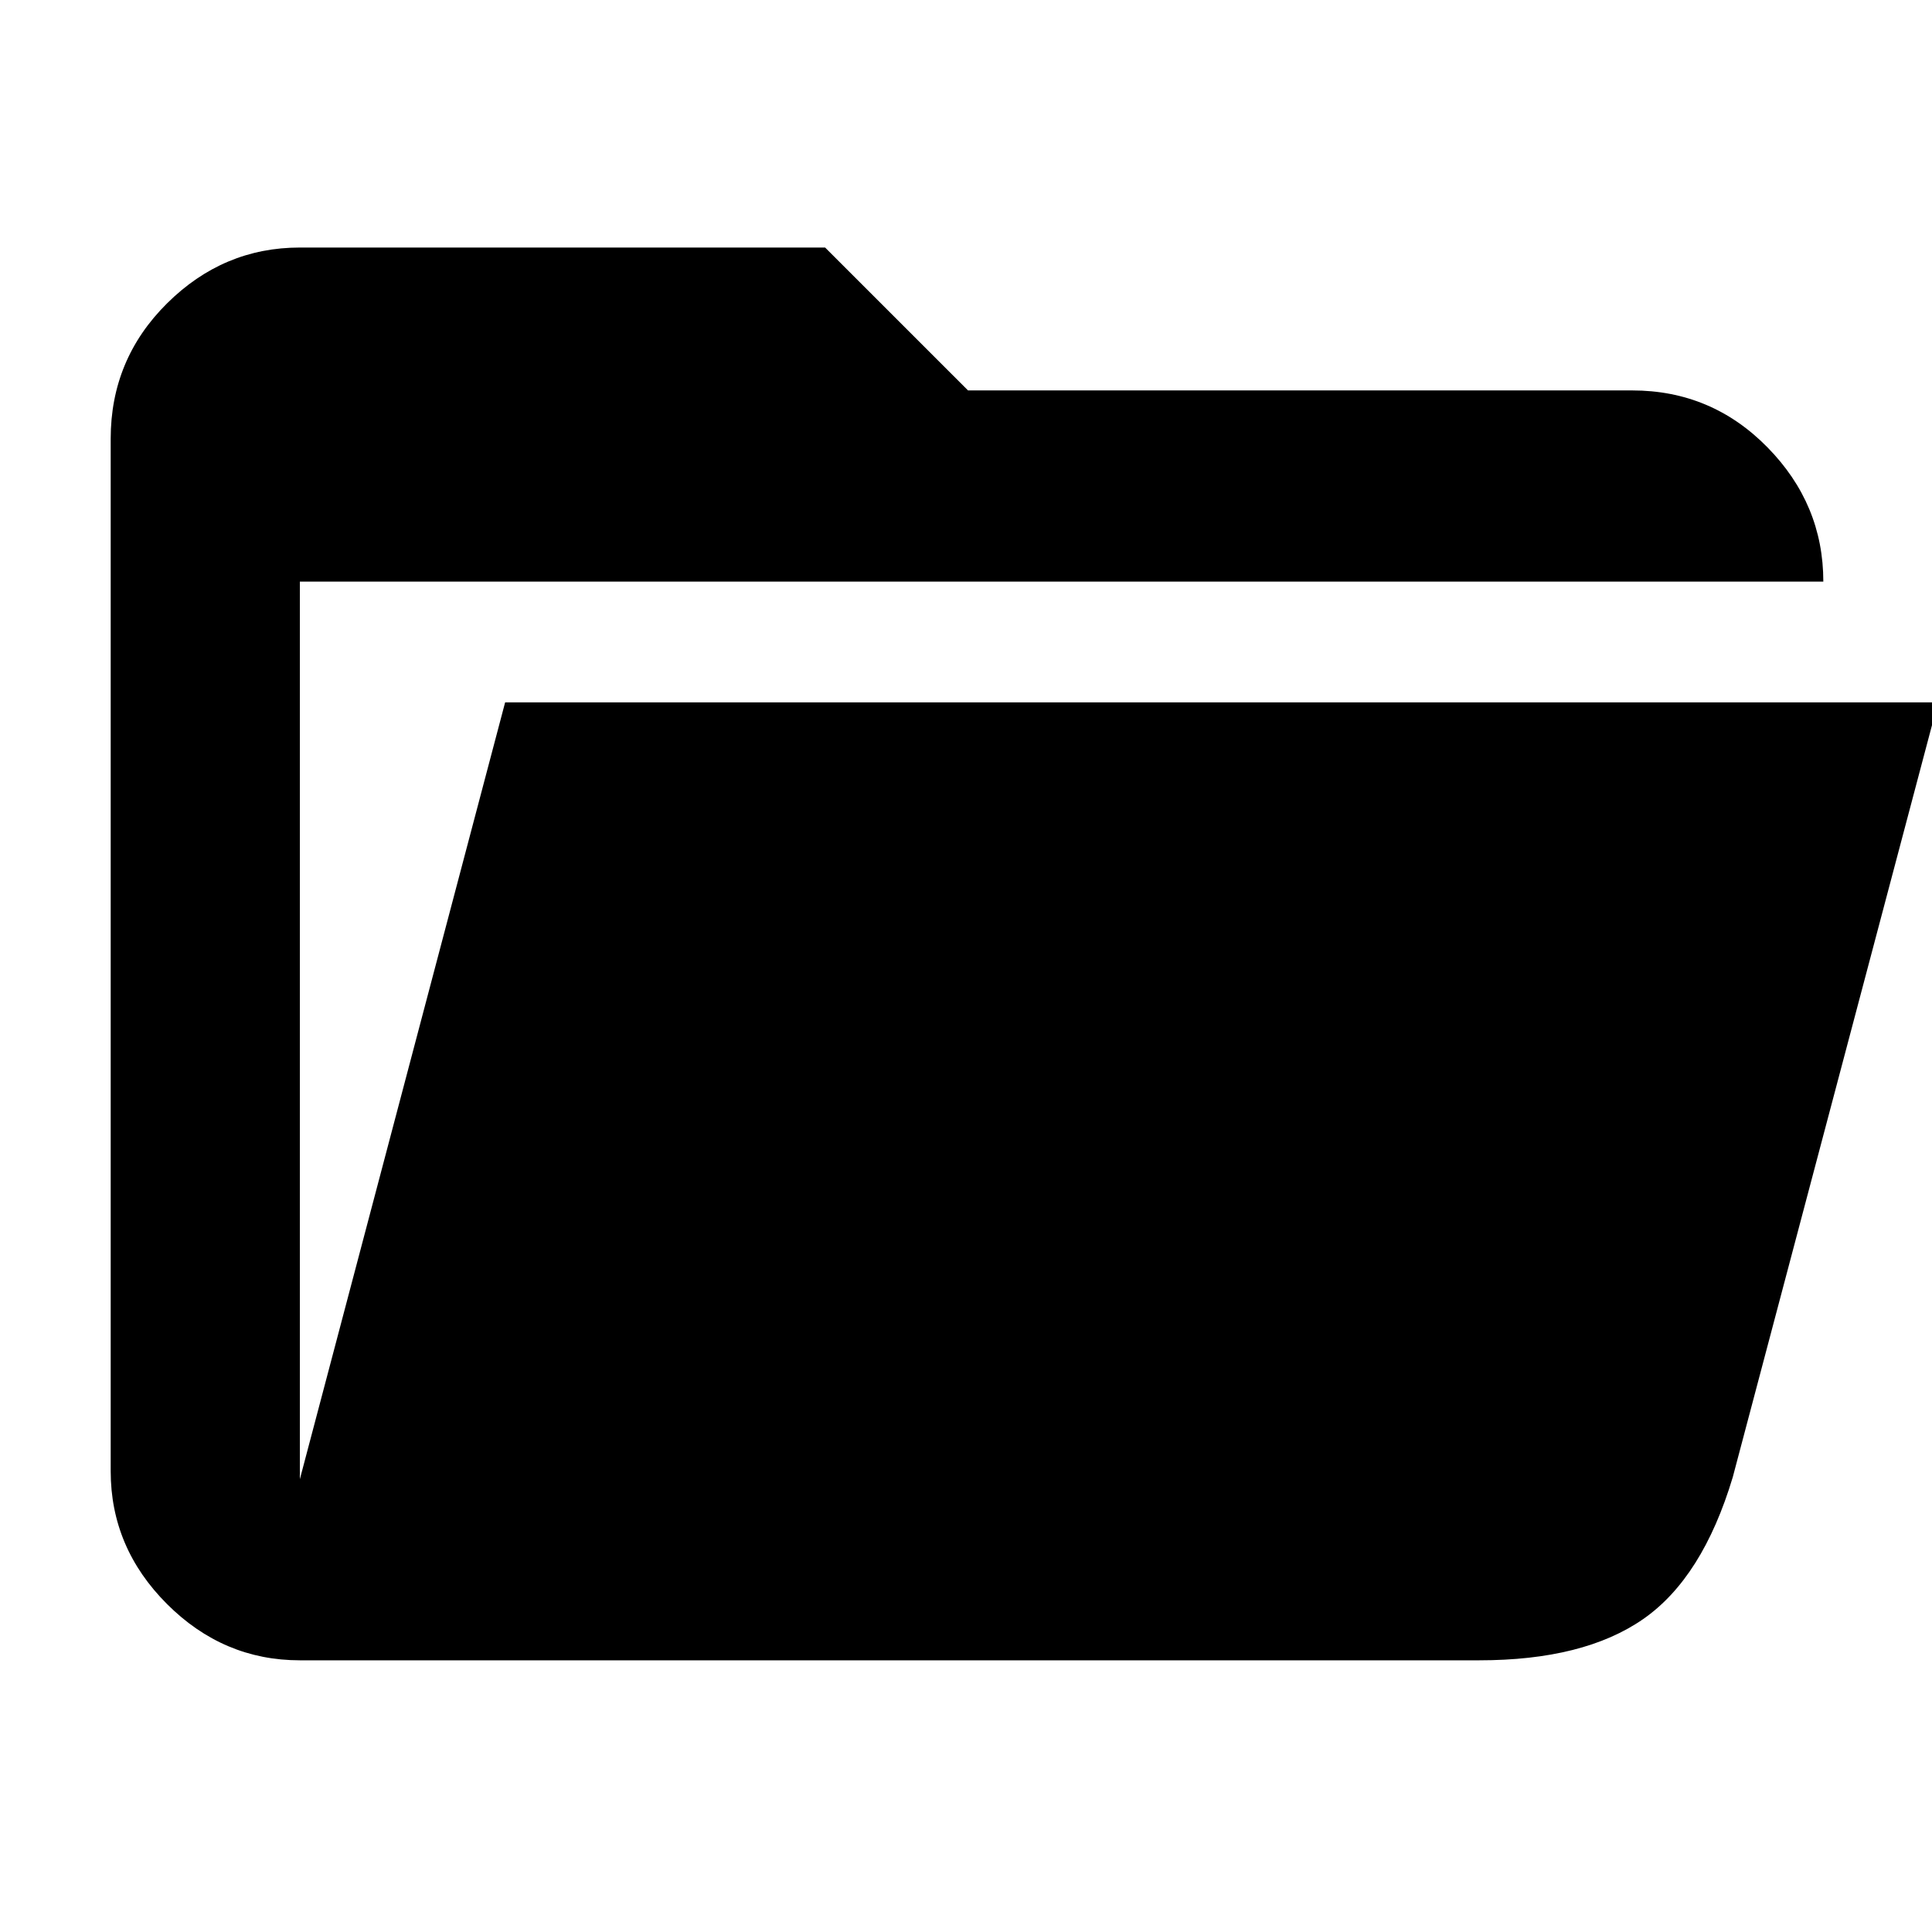
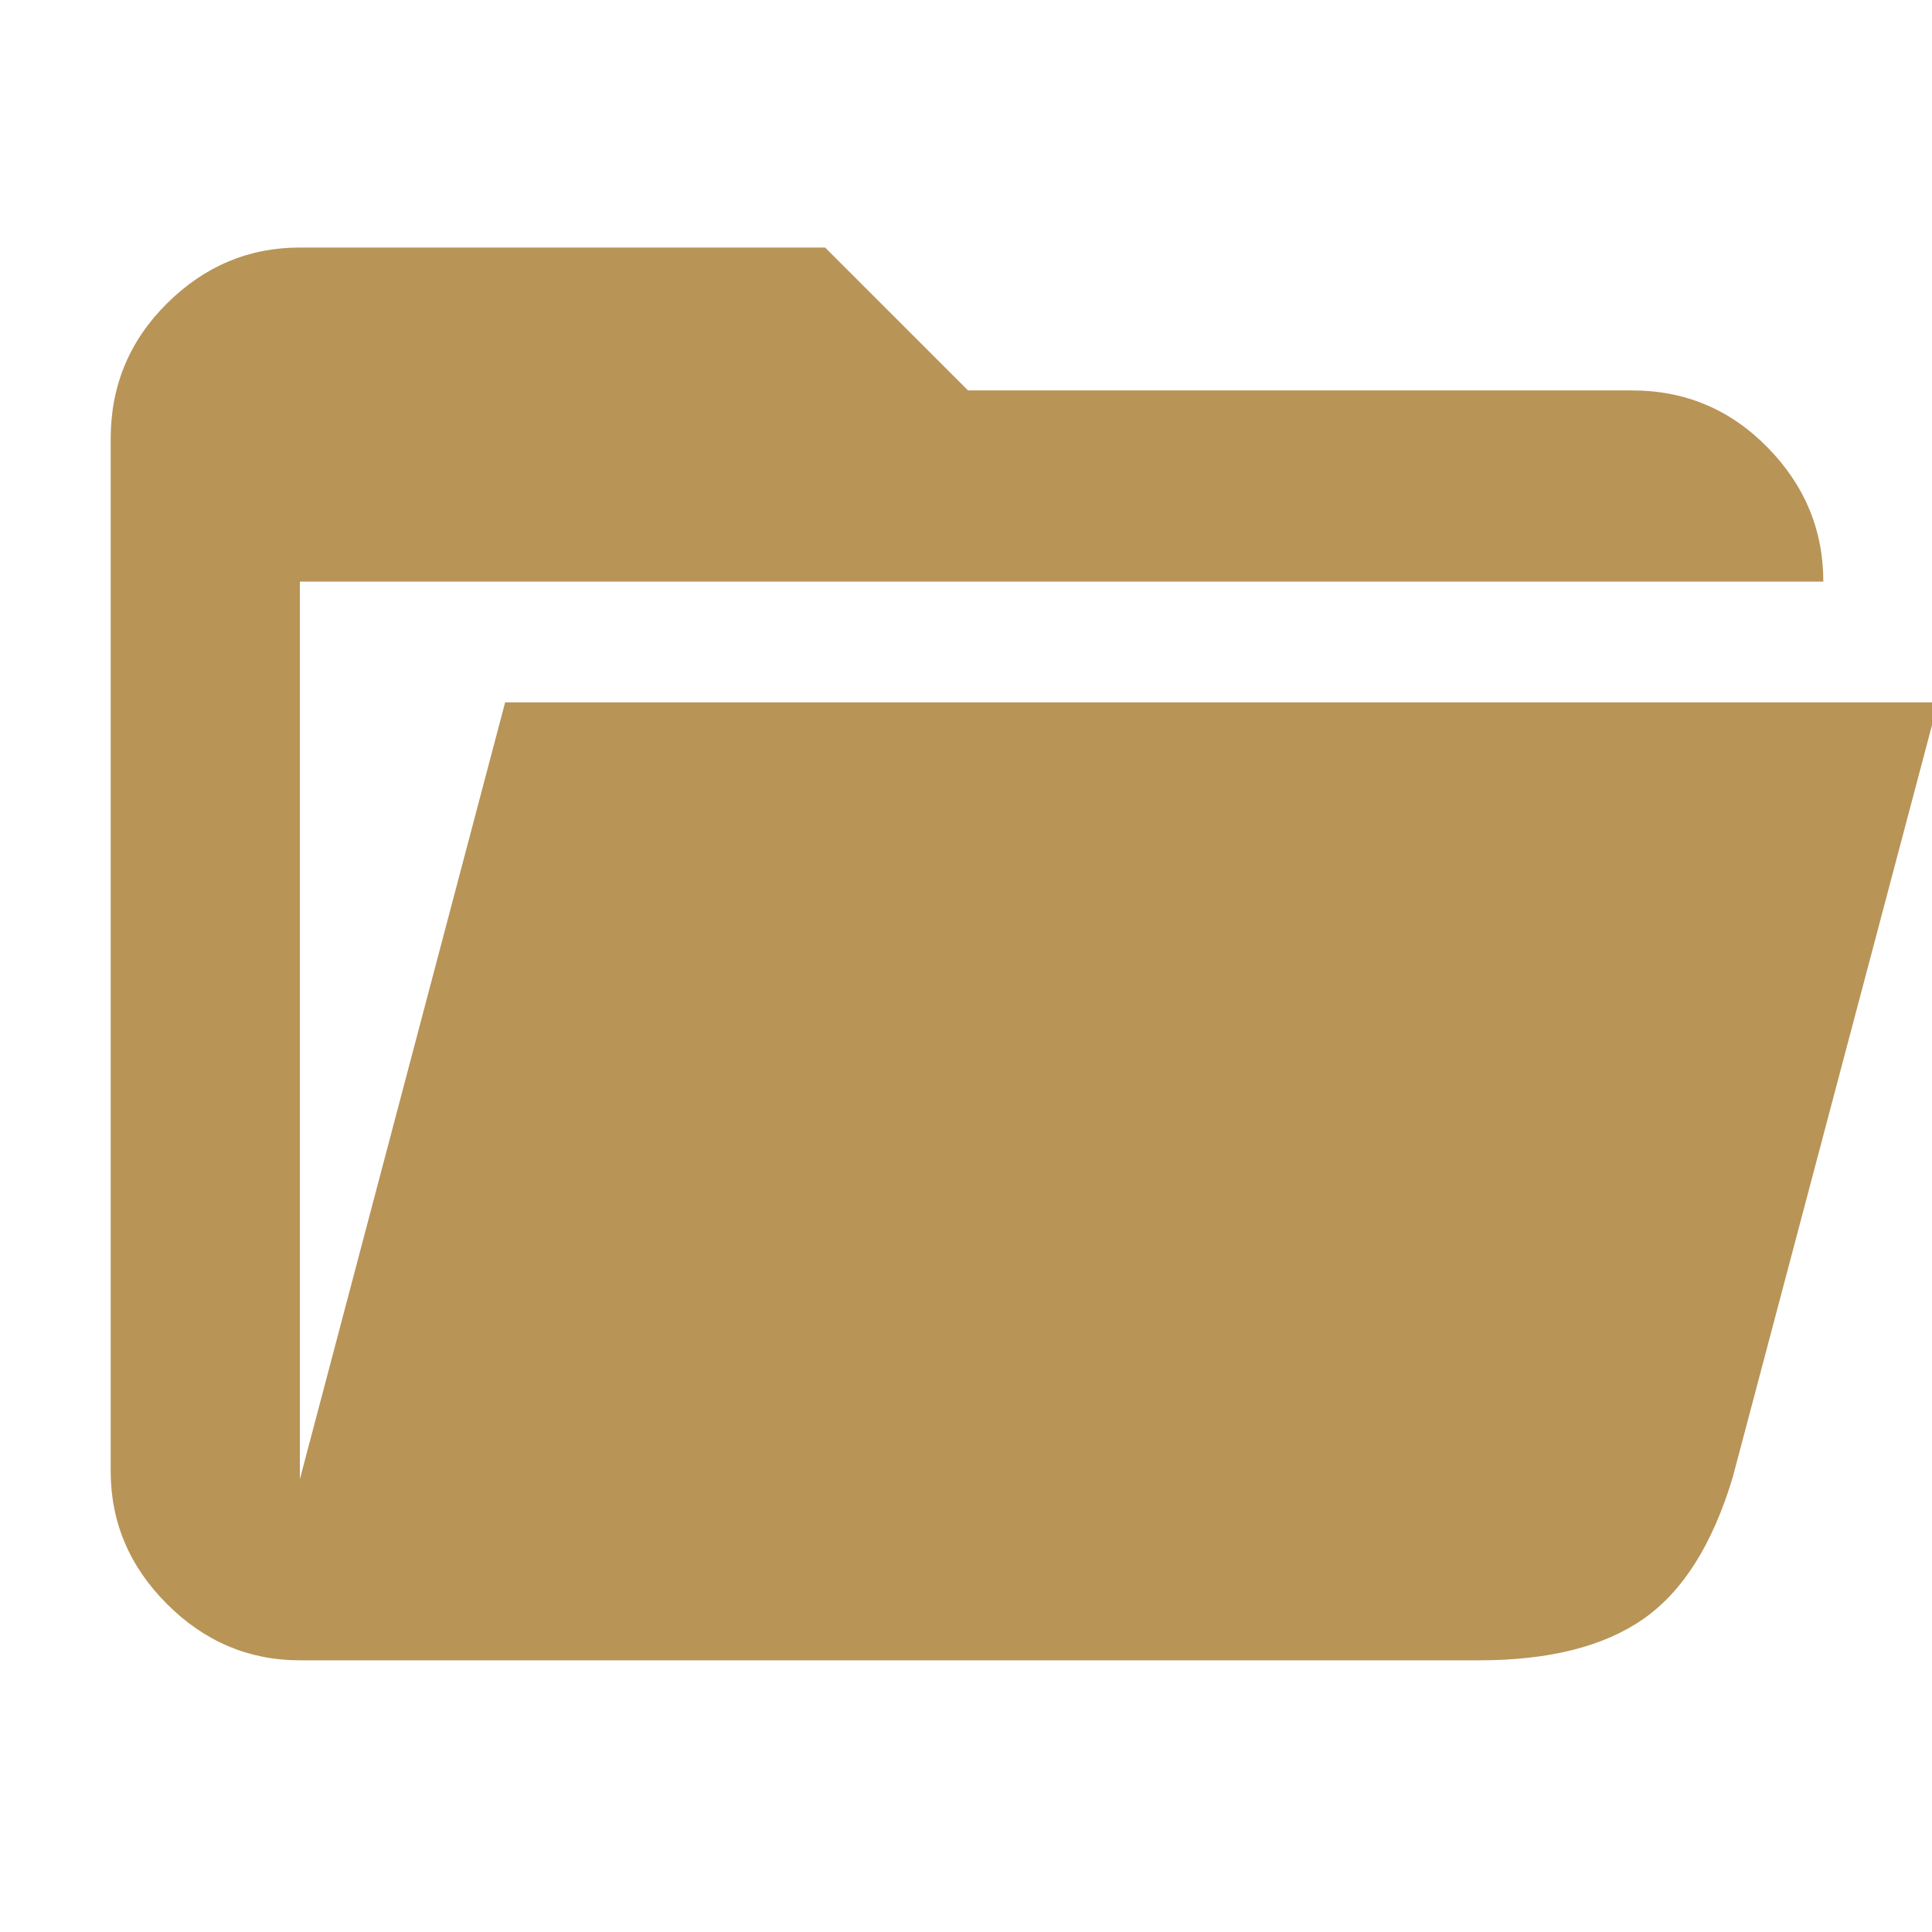
<svg xmlns="http://www.w3.org/2000/svg" height="48" viewBox="0 96 960 960" width="48">
-   <path d="M149 921q-38.05 0-66.025-27.975Q55 865.05 55 827V314q0-39.463 27.975-67.231Q110.95 219 149 219h261l71 71h330q39.463 0 67.231 28.269Q906 346.537 906 385H149v446l102-386h712L861 830q-15 50-44.5 70.5T735 921H149Z" />
+   <path fill="#b89457" d="M149 921q-38.05 0-66.025-27.975Q55 865.05 55 827V314q0-39.463 27.975-67.231Q110.95 219 149 219h261l71 71h330q39.463 0 67.231 28.269Q906 346.537 906 385H149v446l102-386h712L861 830q-15 50-44.5 70.5T735 921H149Z" />
</svg>
